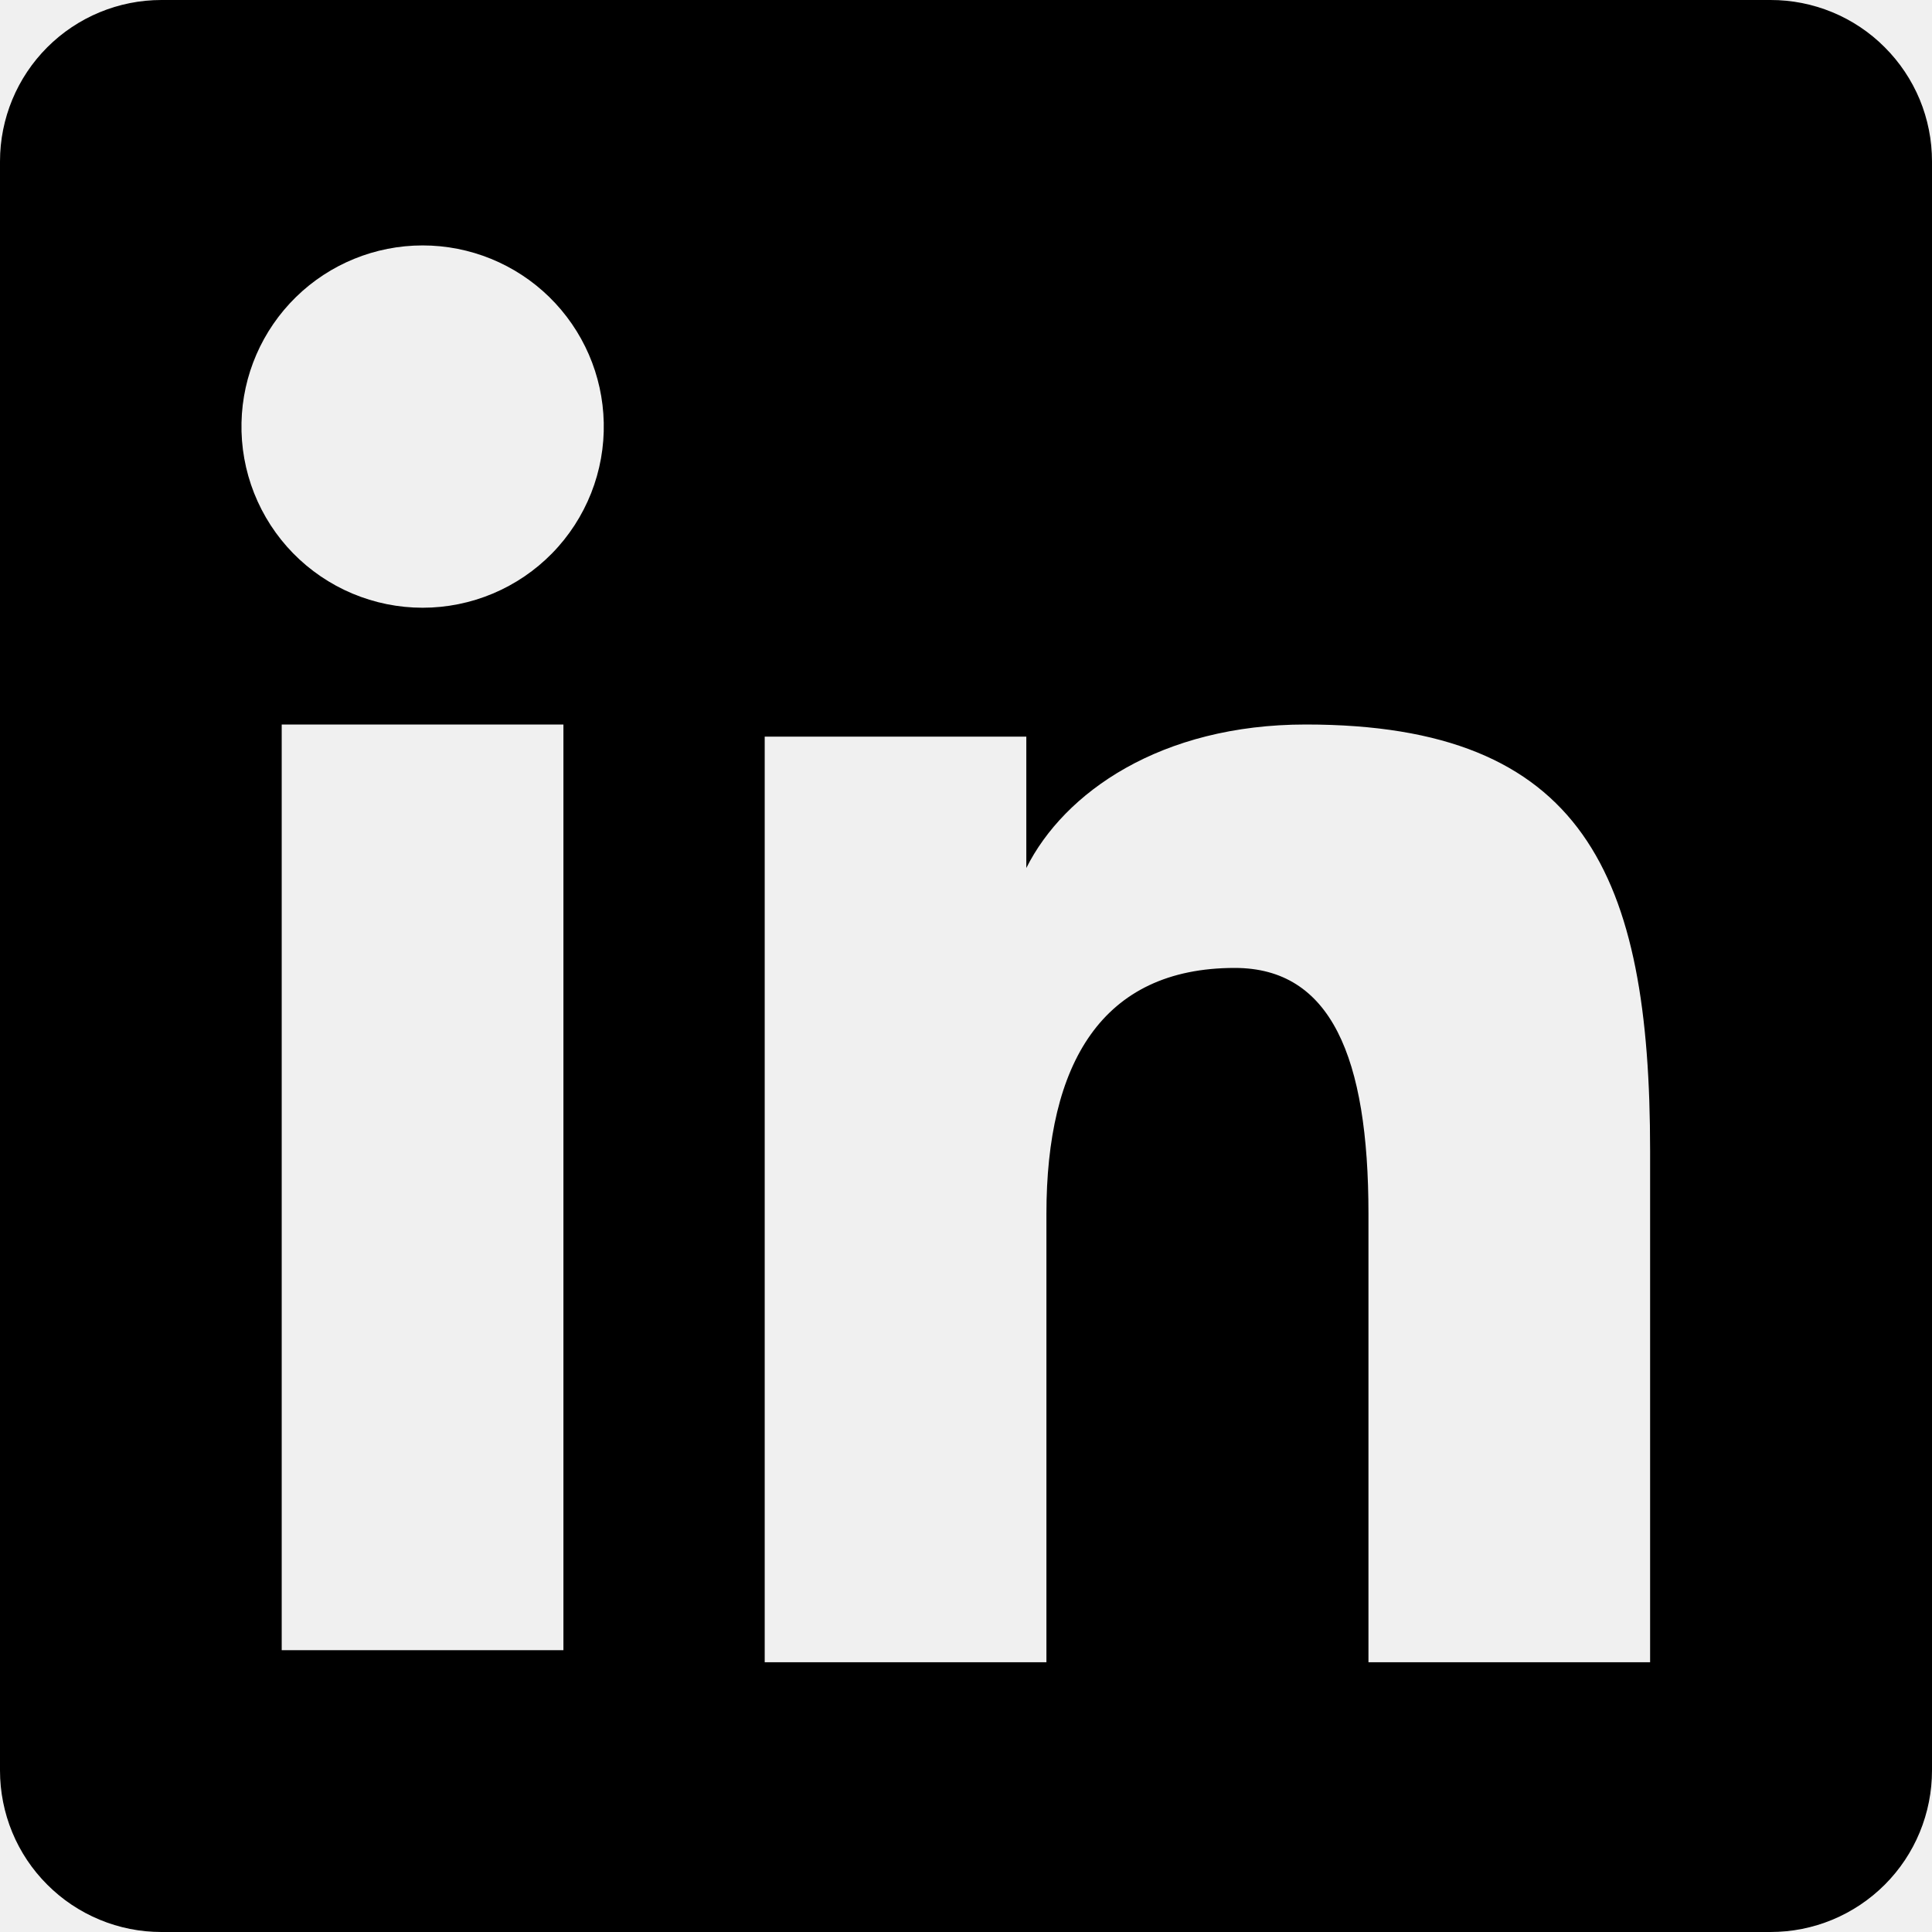
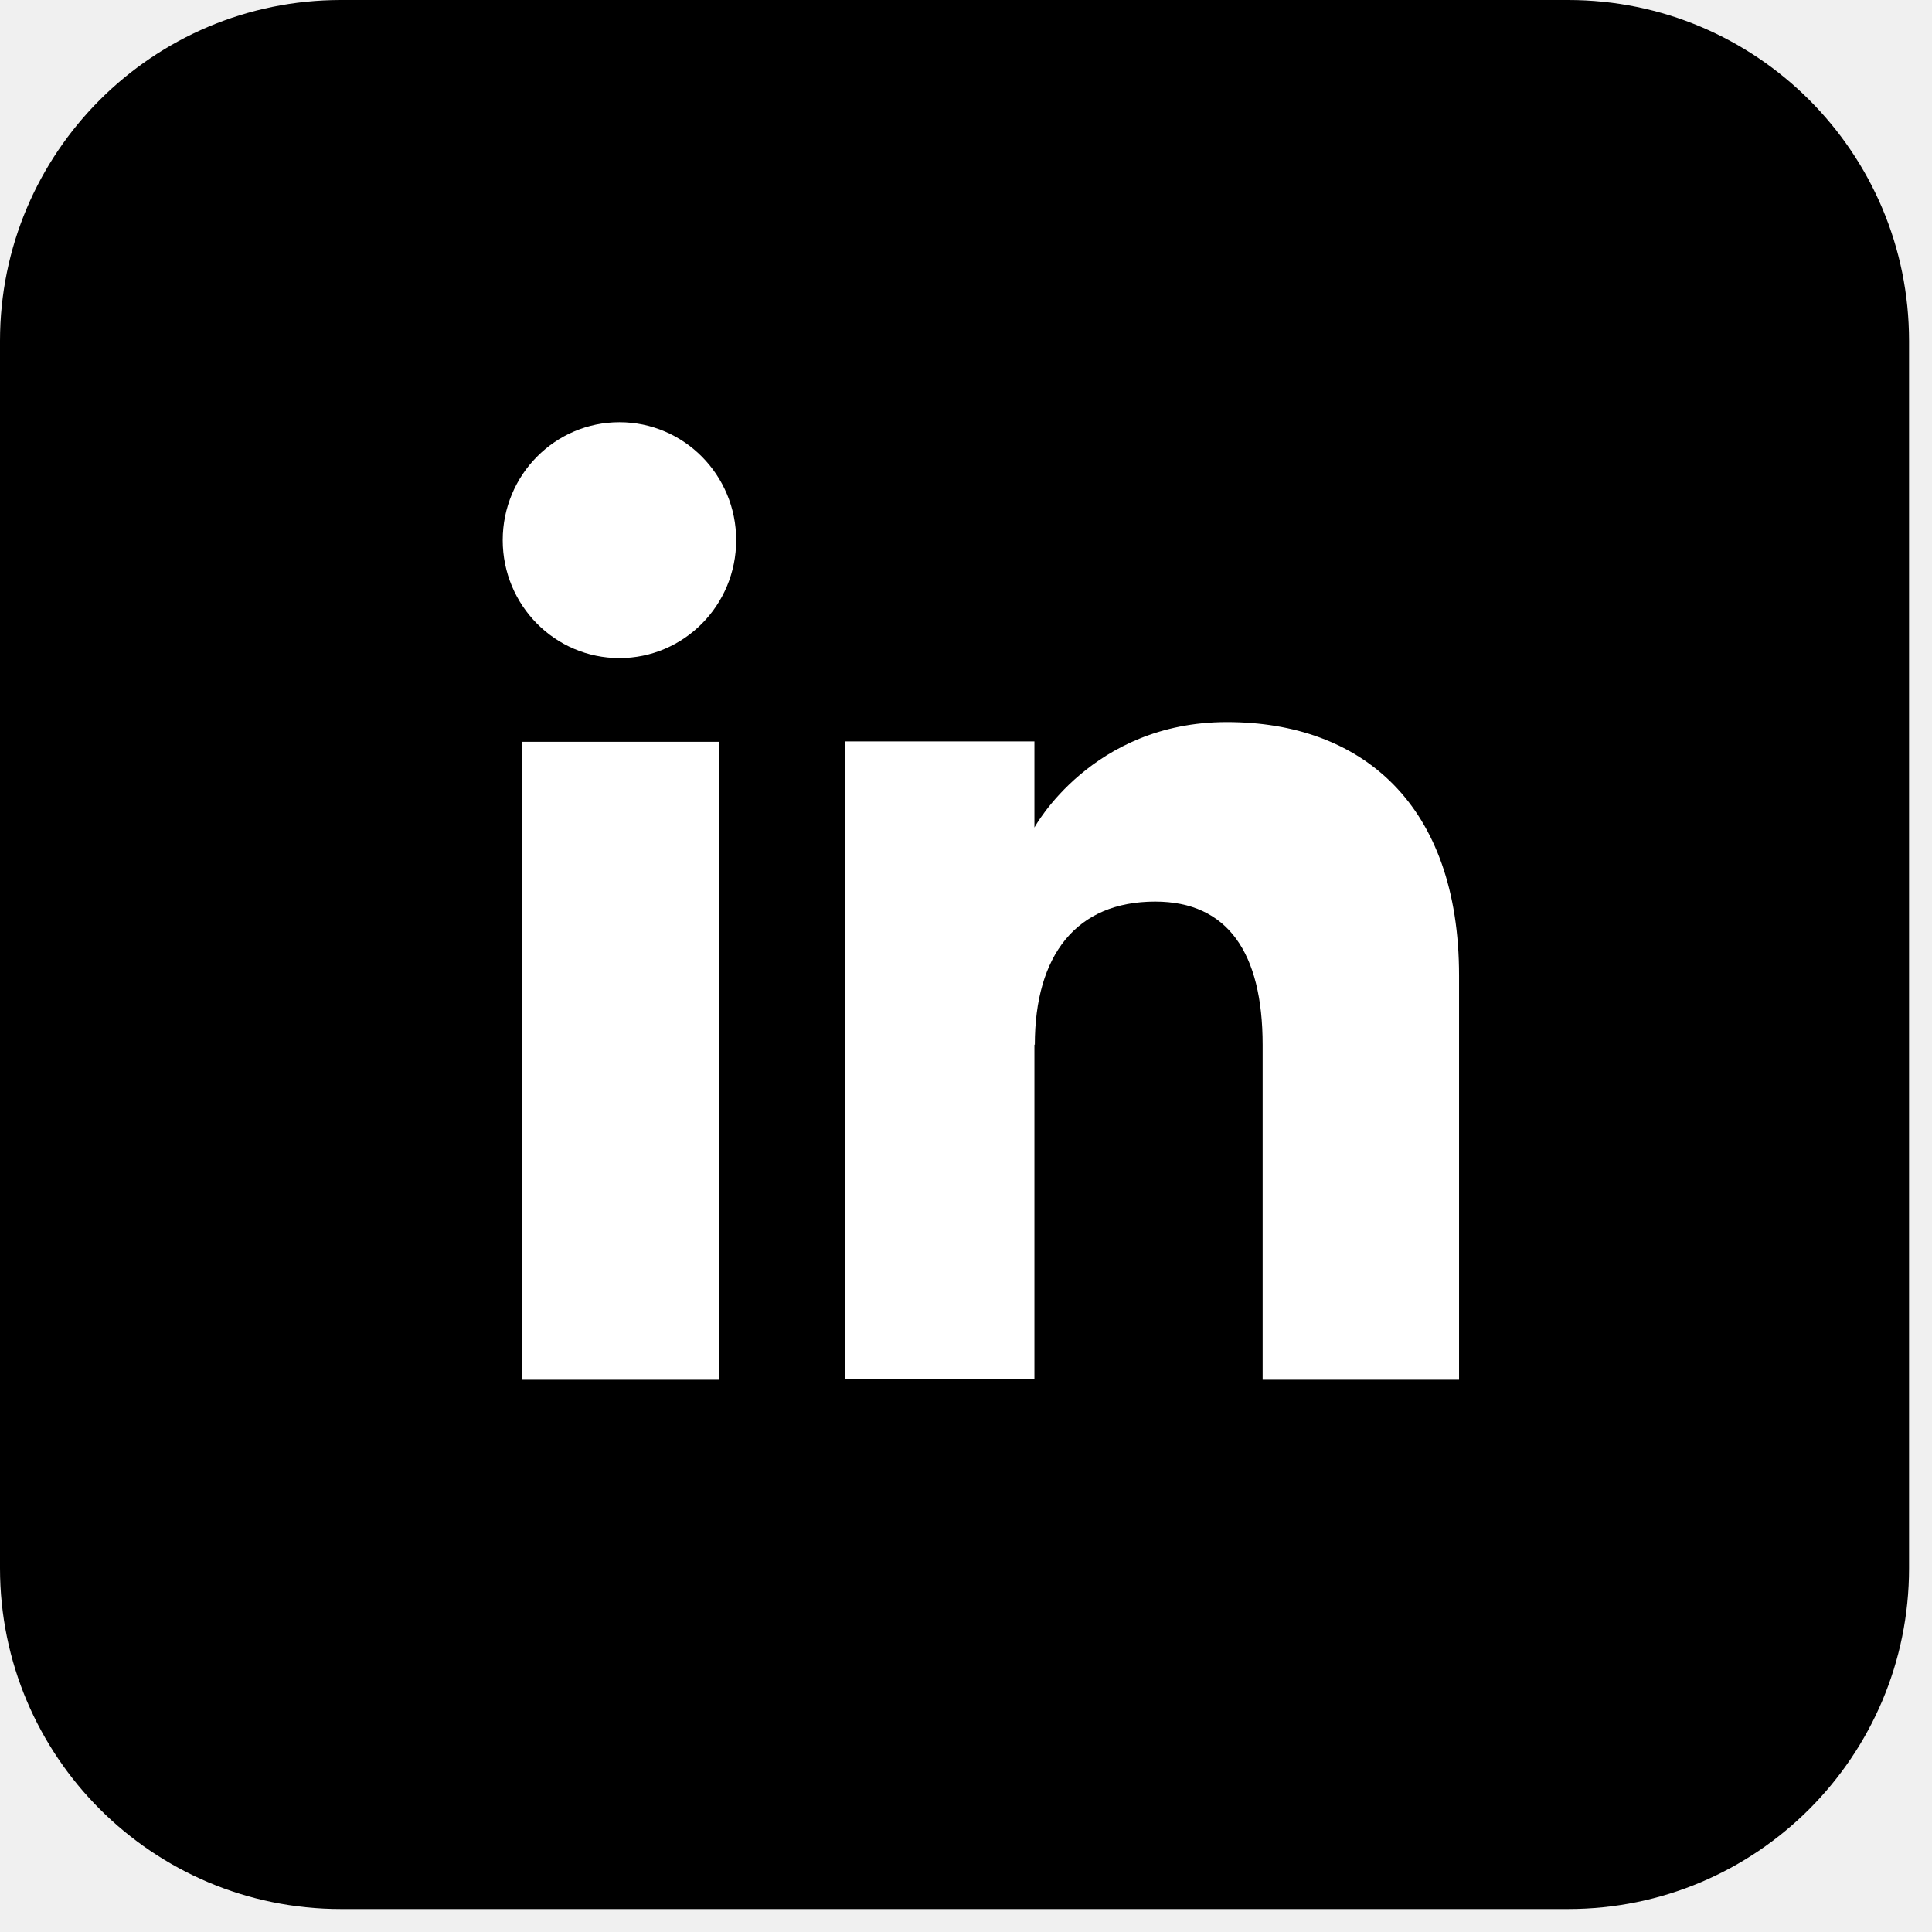
- <svg xmlns="http://www.w3.org/2000/svg" viewBox="0 0 32 32" fill="none">
-   <path fill-rule="evenodd" clip-rule="evenodd" d="M3.95723e-07 2.673C3.95723e-07 1.964 0.282 1.284 0.783 0.783C1.284 0.282 1.964 3.56409e-06 2.673 3.56409e-06H29.324C29.675 -0.001 30.023 0.068 30.348 0.202C30.673 0.336 30.968 0.533 31.216 0.782C31.465 1.03 31.662 1.325 31.797 1.649C31.931 1.974 32 2.322 32 2.673V29.324C32 29.675 31.931 30.023 31.797 30.348C31.663 30.673 31.466 30.968 31.218 31.216C30.969 31.465 30.674 31.662 30.349 31.797C30.025 31.931 29.677 32 29.325 32H2.673C2.322 32 1.974 31.931 1.65 31.796C1.326 31.662 1.031 31.465 0.783 31.216C0.534 30.968 0.337 30.673 0.203 30.349C0.069 30.024 -0 29.676 3.95723e-07 29.325V2.673ZM12.666 12.201H16.999V14.377C17.625 13.126 19.225 12 21.629 12C26.238 12 27.331 14.492 27.331 19.063V27.532H22.666V20.105C22.666 17.501 22.041 16.032 20.452 16.032C18.249 16.032 17.332 17.616 17.332 20.105V27.532H12.666V12.201ZM4.666 27.332H9.332V12H4.666V27.331V27.332ZM10 6.999C10.009 7.399 9.938 7.796 9.791 8.168C9.644 8.539 9.425 8.878 9.145 9.164C8.866 9.449 8.532 9.676 8.164 9.831C7.795 9.986 7.4 10.066 7 10.066C6.6 10.066 6.205 9.986 5.836 9.831C5.468 9.676 5.134 9.449 4.855 9.164C4.575 8.878 4.356 8.539 4.209 8.168C4.062 7.796 3.991 7.399 4 6.999C4.017 6.215 4.341 5.469 4.902 4.92C5.462 4.372 6.216 4.065 7 4.065C7.784 4.065 8.538 4.372 9.098 4.92C9.659 5.469 9.983 6.215 10 6.999Z" fill="currentColor" />
+ <svg xmlns="http://www.w3.org/2000/svg" width="48" height="48" viewBox="0 0 48 48" fill="none">
+   <g clip-path="url(#clip0_902_496)">
+     <path d="M38.96 0H8.47C3.792 0 0 3.792 0 8.47V38.96C0 43.638 3.792 47.43 8.47 47.43H38.96C43.638 47.43 47.43 43.638 47.43 38.96V8.47C47.43 3.792 43.638 0 38.96 0Z" fill="currentColor" />
+     <path d="M17.87 18.43H12.96V34.28H17.87V18.43Z" fill="white" />
+     <path d="M15.39 16.35C16.99 16.35 18.29 15.04 18.29 13.42C18.29 11.8 16.99 10.49 15.39 10.49C13.79 10.49 12.49 11.8 12.49 13.42C12.49 15.04 13.79 16.35 15.39 16.35Z" fill="white" />
+     <path d="M25.71 25.96C25.71 23.73 26.74 22.4 28.7 22.4C30.5 22.4 31.37 23.67 31.37 25.96V34.28H36.25V24.24C36.25 19.99 33.84 17.94 30.48 17.94C27.12 17.94 25.7 20.56 25.7 20.56V18.42H20.99V34.27H25.7V25.95L25.71 25.96Z" fill="white" />
+   </g>
+   <defs>
+     <clipPath id="clip0_902_496">
+       <rect width="47.43" height="47.43" fill="white" />
+     </clipPath>
+   </defs>
</svg>
